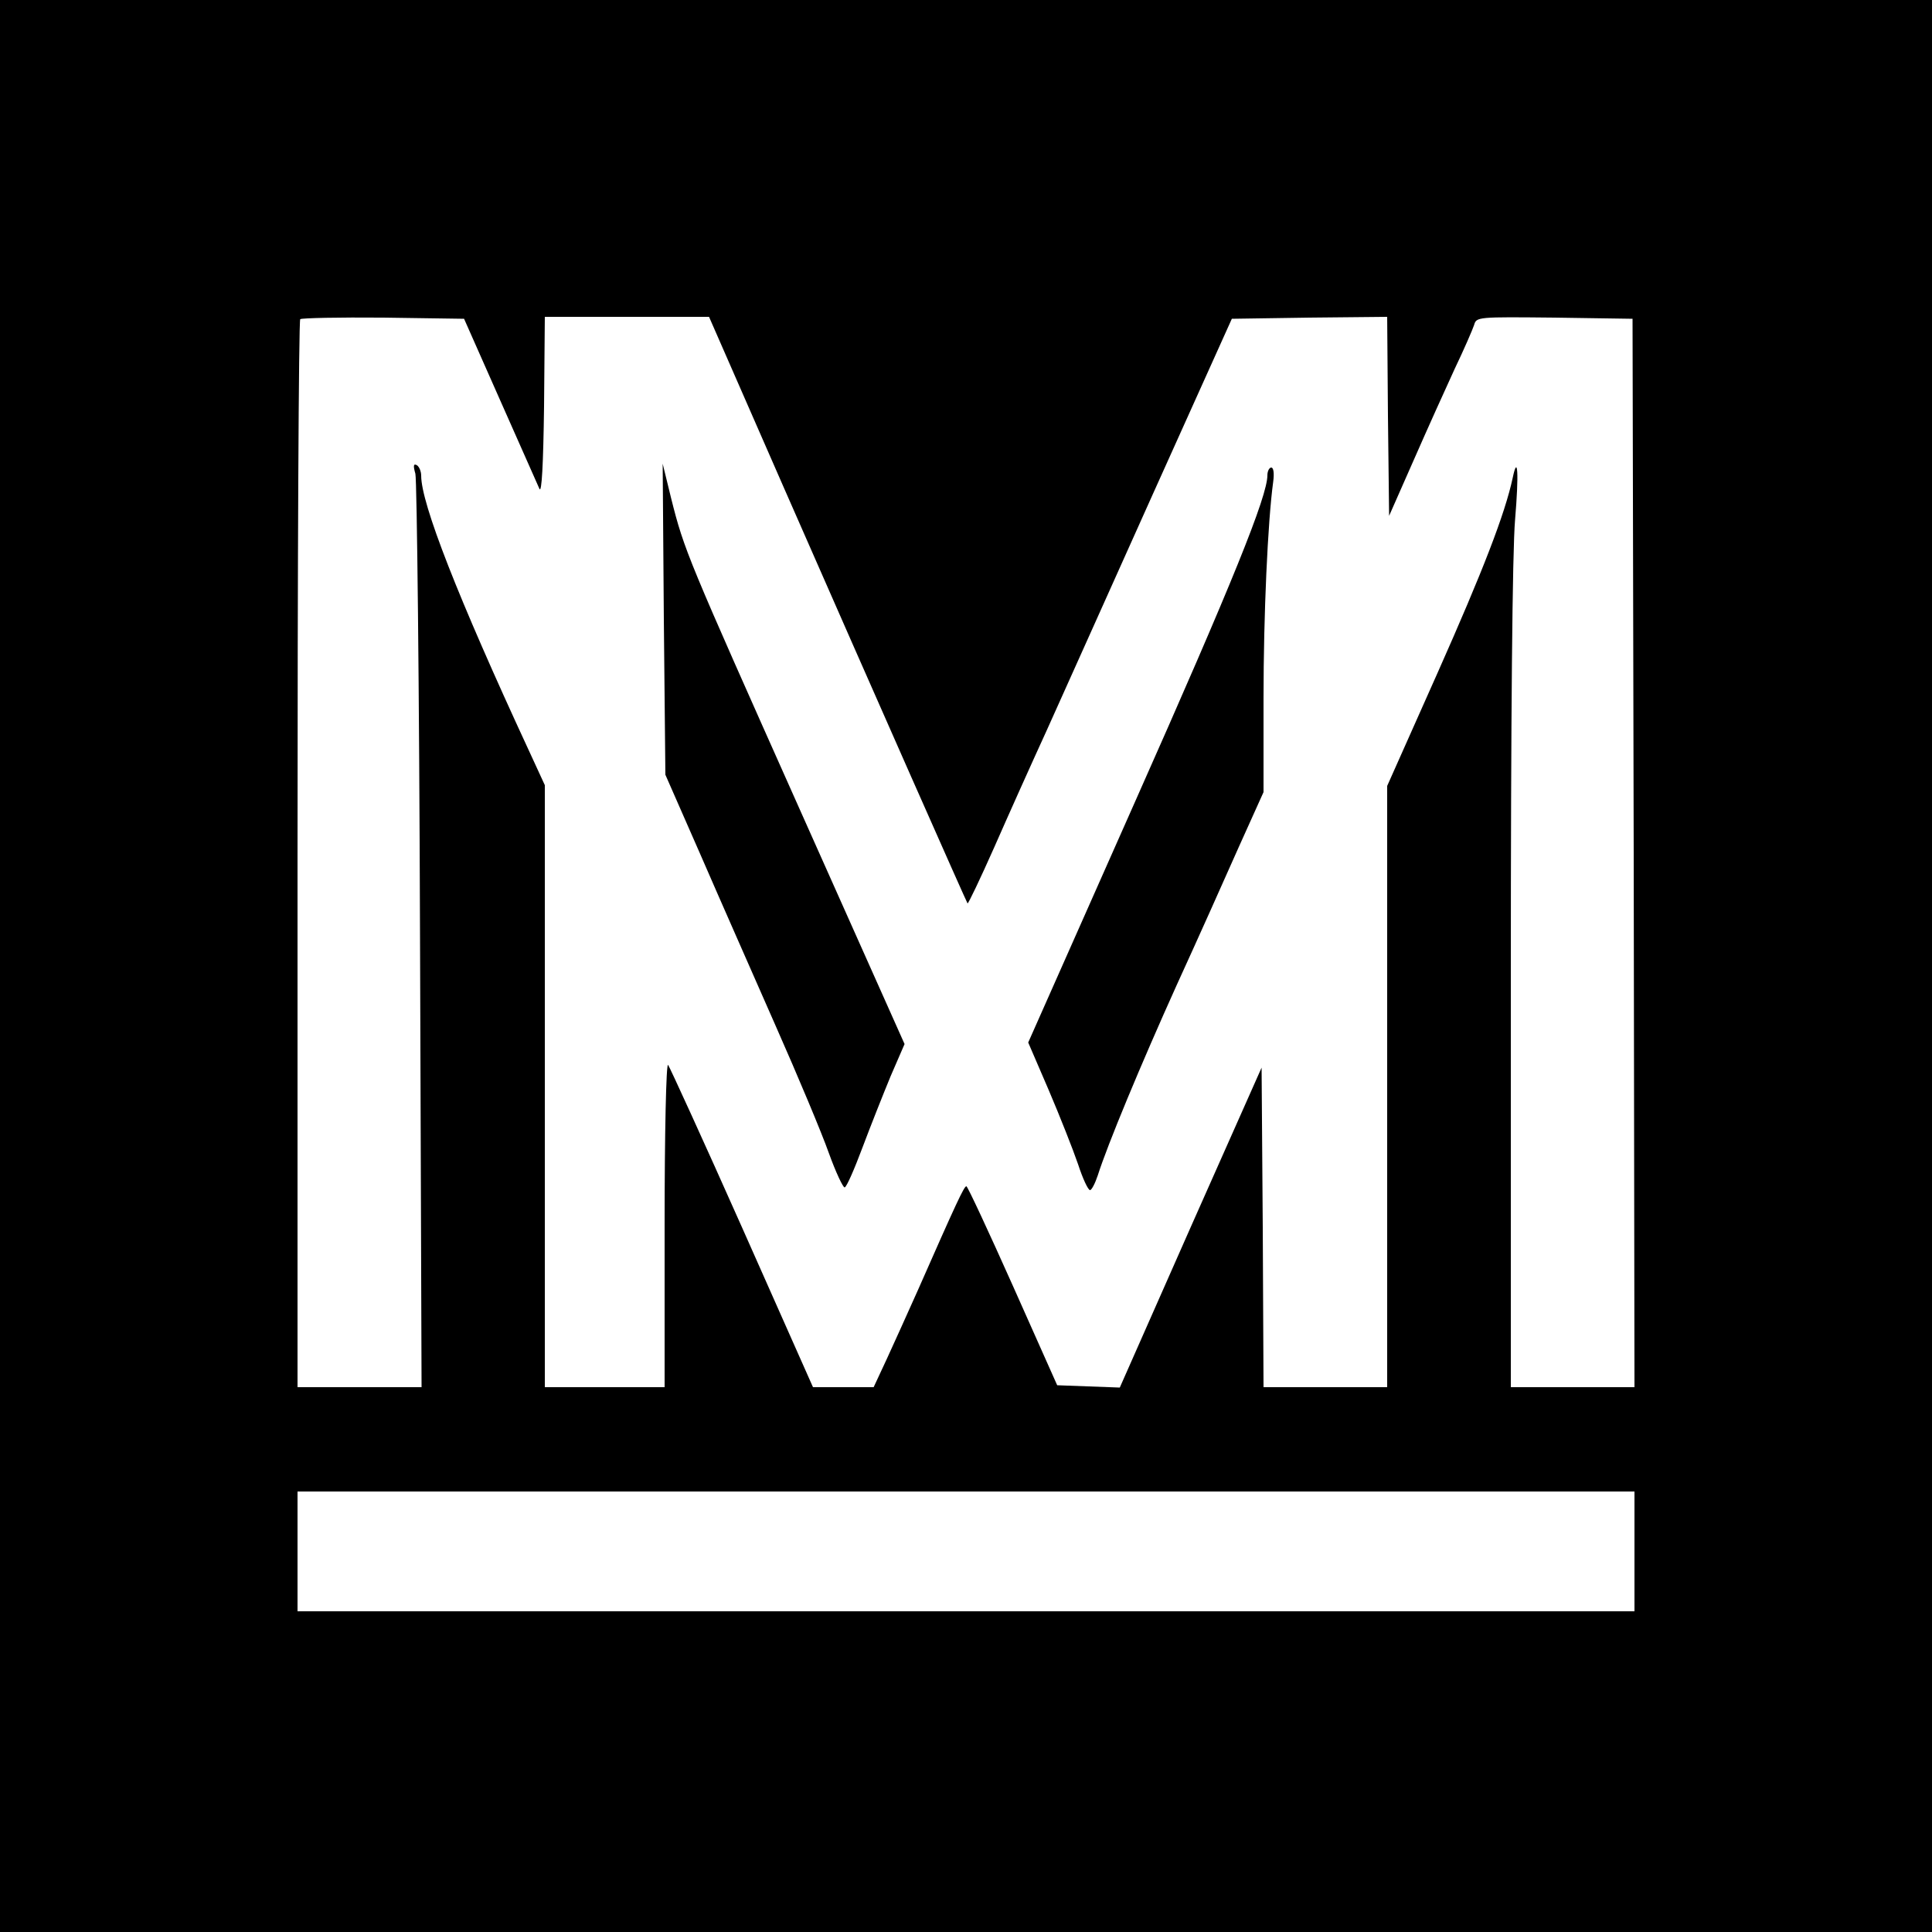
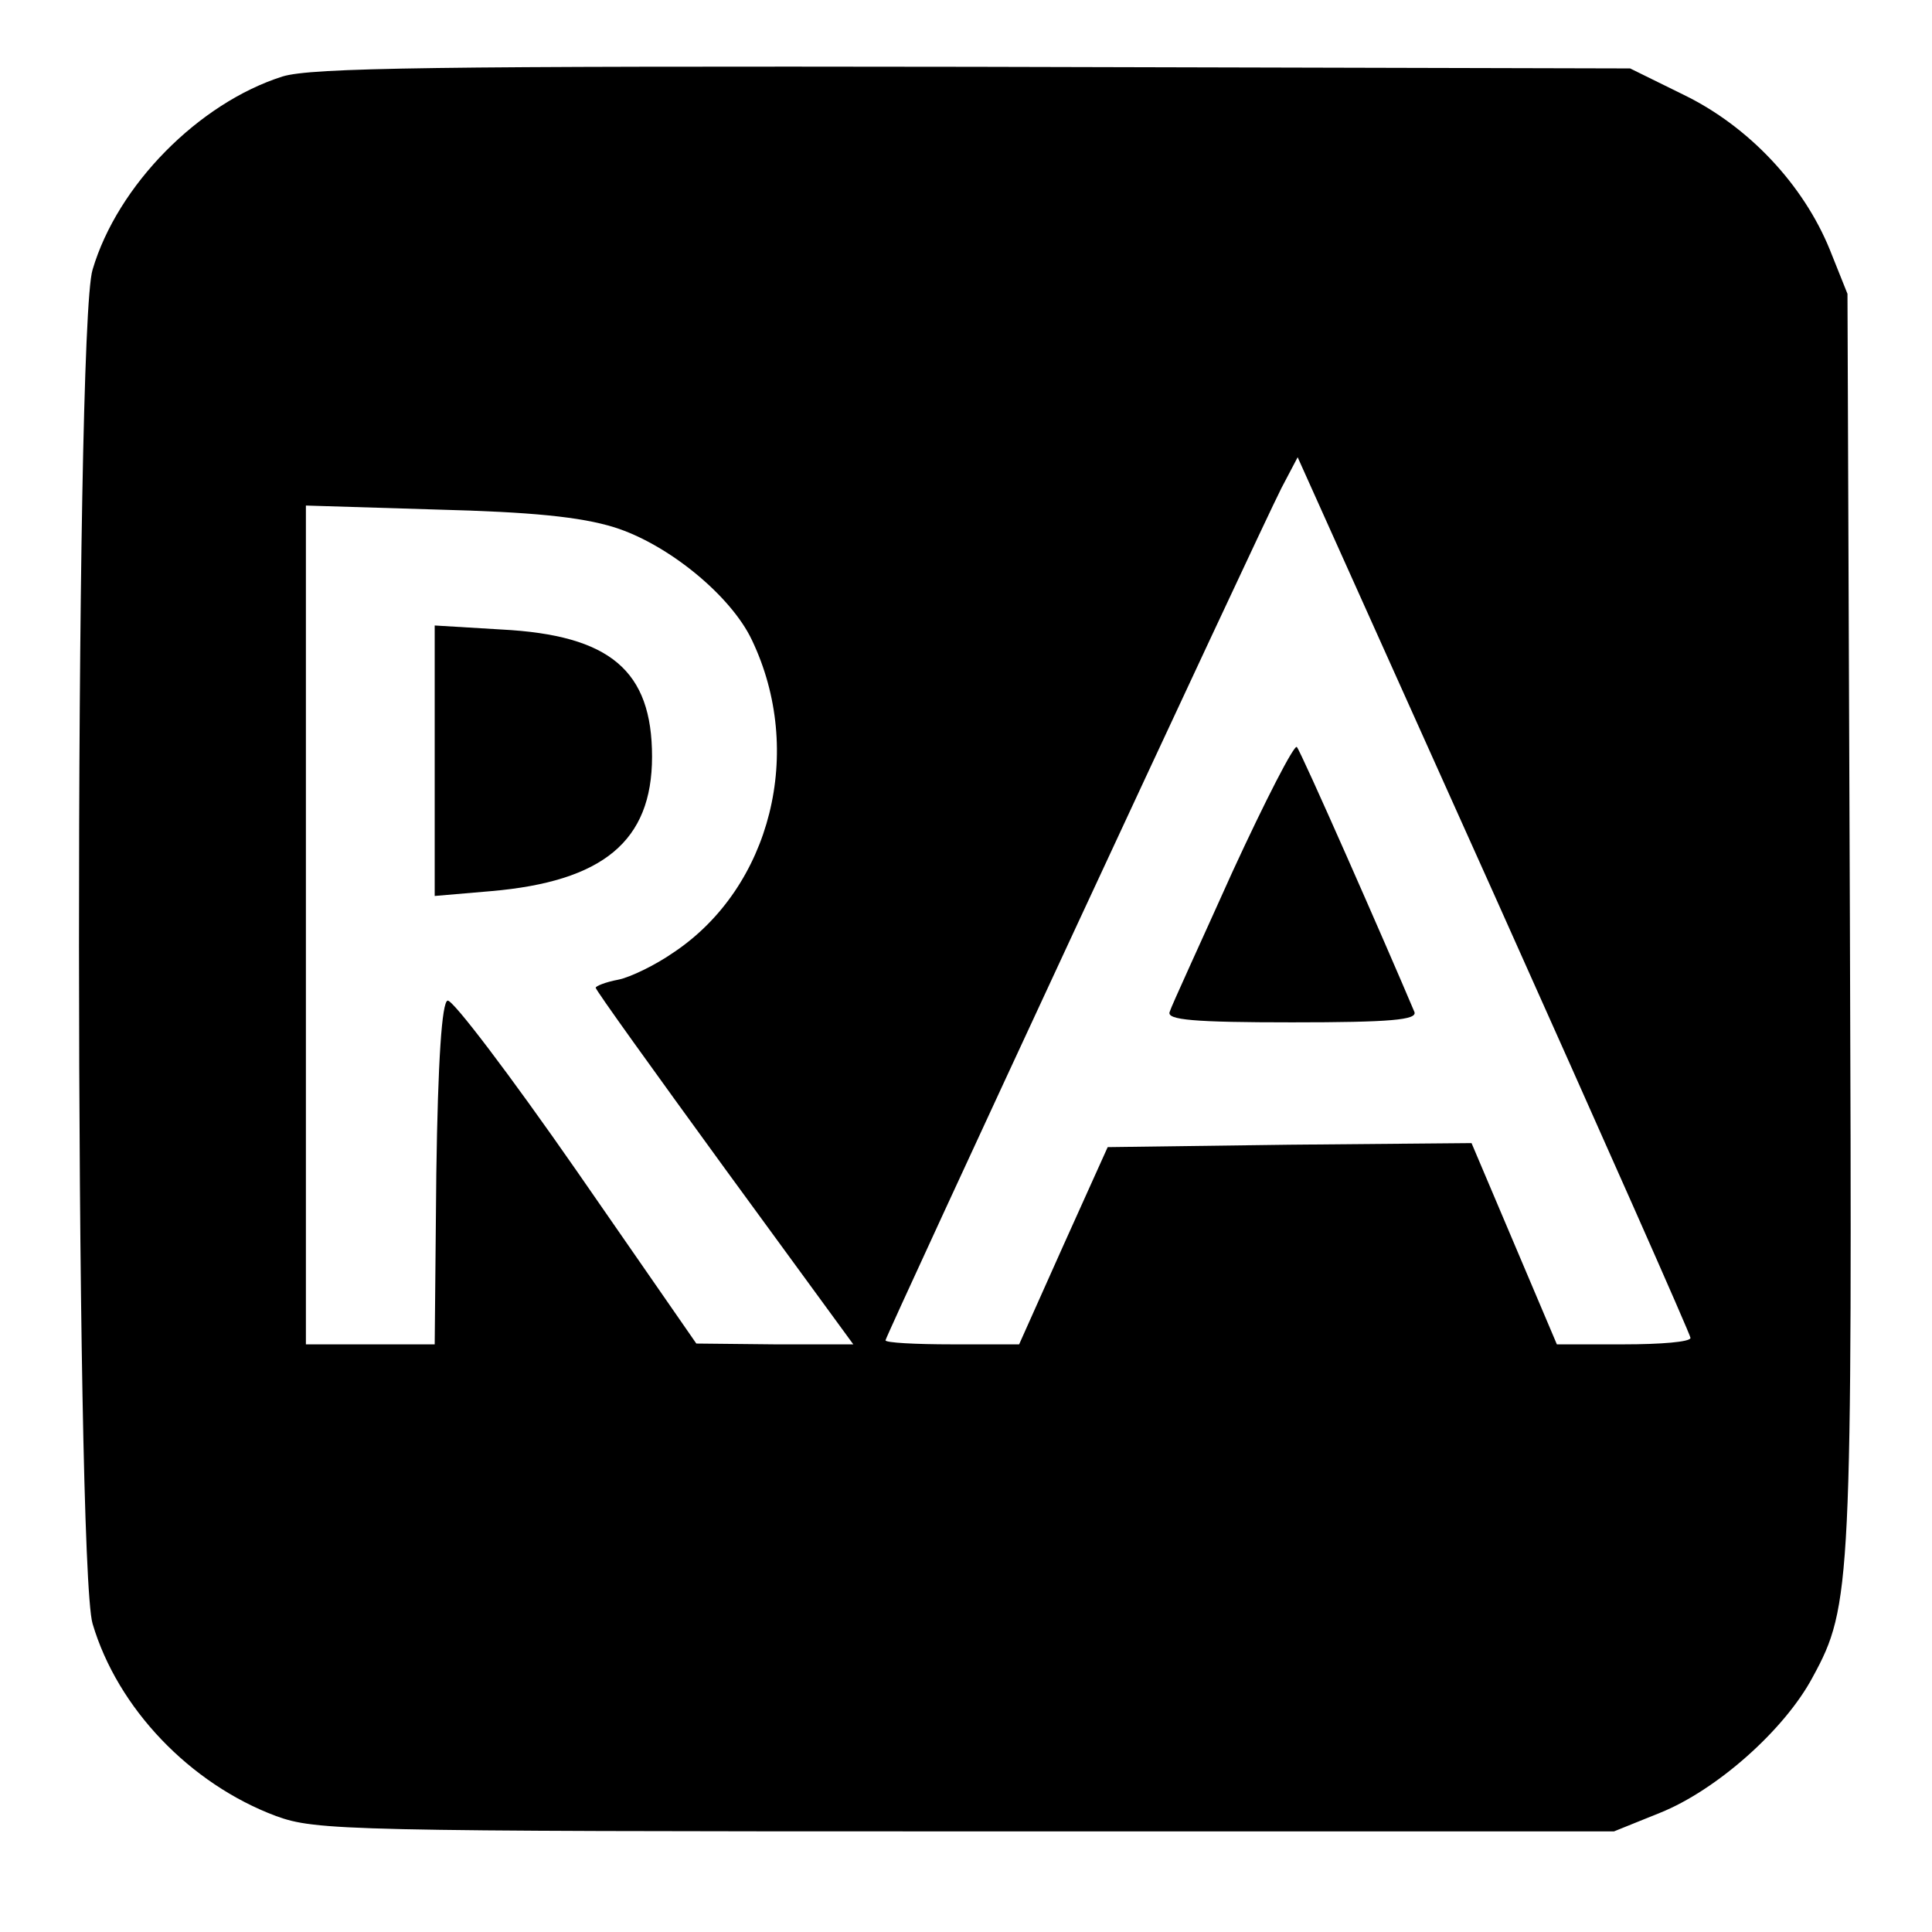
- <svg xmlns="http://www.w3.org/2000/svg" version="1.0" width="500pt" height="500pt" viewBox="0 0 500 500" preserveAspectRatio="xMidYMid meet">
-   <g transform="translate(0,500) scale(0.1,-0.1)" fill="#000000" stroke="none">
-     <path d="M0 2500 l0 -2500 2500 0 2500 0 0 2500 0 2500 -2500 0 -2500 0 0 -2500z m1294 1465 c51 -115 97 -219 102 -230 6 -13 10 63 12 213 l2 232 213 0 212 0 194 -443 c248 -565 472 -1071 475 -1075 2 -1 33 64 69 145 36 82 97 218 136 303 38 85 162 360 274 610 l205 455 201 3 201 2 2 -257 3 -258 64 145 c35 80 83 186 106 236 24 50 46 101 50 113 6 21 9 21 208 19 l202 -3 3 -1382 2 -1383 -160 0 -160 0 0 1059 c0 675 4 1106 11 1186 10 120 7 171 -6 109 -20 -94 -78 -243 -194 -504 l-131 -294 0 -778 0 -778 -160 0 -160 0 -2 414 -3 413 -184 -414 -183 -414 -81 3 -81 3 -115 258 c-63 141 -117 257 -120 257 -6 0 -26 -43 -126 -270 -26 -58 -62 -138 -80 -177 l-34 -73 -78 0 -79 0 -183 412 c-101 227 -188 417 -192 422 -5 6 -9 -178 -9 -412 l0 -422 -155 0 -155 0 0 779 0 779 -41 89 c-185 399 -279 640 -279 712 0 11 -5 23 -11 27 -9 5 -10 -1 -4 -22 4 -16 10 -554 12 -1196 l4 -1168 -160 0 -161 0 0 1378 c0 758 3 1382 7 1386 4 3 101 5 215 4 l209 -3 93 -210z m2936 -2980 l0 -155 -1730 0 -1730 0 0 155 0 155 1730 0 1730 0 0 -155z" />
-     <path d="M1718 3397 l4 -402 90 -205 c49 -113 137 -312 195 -444 58 -131 120 -279 138 -330 18 -50 37 -90 41 -89 5 1 25 47 46 103 21 56 54 139 73 185 l36 83 -272 609 c-291 652 -298 668 -332 803 l-22 90 3 -403z" />
-     <path d="M3280 3770 c0 -54 -90 -277 -343 -846 l-276 -622 53 -123 c29 -68 63 -154 76 -192 12 -37 26 -67 31 -67 4 0 13 17 20 38 25 79 111 286 204 492 54 118 126 279 161 358 l64 142 0 243 c0 217 11 458 25 560 3 22 1 37 -5 37 -5 0 -10 -9 -10 -20z" />
+ <svg xmlns="http://www.w3.org/2000/svg" version="1.0" width="240pt" height="240pt" viewBox="0 0 240 240" preserveAspectRatio="xMidYMid meet">
+   <g transform="translate(0,240) scale(0.1,-0.1)" fill="#000000" stroke="none">
+     <path d="M351 2305 c-104 -33 -205 -135 -236 -240 -23 -73 -22 -1608 0 -1682 31 -105 121 -199 228 -239 50 -18 84 -19 857 -19 l805 0 57 23 c70 28 155 103 190 169 48 88 49 114 46 943 l-3 775 -22 55 c-33 81 -101 153 -181 192 l-67 33 -815 2 c-670 1 -823 -1 -859 -12z m1749 -1567 c0 -5 -37 -8 -83 -8 l-83 0 -53 125 -53 125 -226 -2 -226 -3 -55 -122 -55 -123 -83 0 c-46 0 -83 2 -83 5 0 5 463 1002 492 1059 l20 38 244 -543 c134 -299 244 -547 244 -551z m-1337 1007 c67 -21 145 -85 171 -140 66 -138 24 -307 -97 -388 -23 -16 -54 -31 -69 -34 -16 -3 -28 -8 -28 -10 0 -3 72 -103 160 -224 l160 -219 -98 0 -97 1 -149 215 c-82 118 -154 213 -160 211 -7 -2 -12 -73 -14 -215 l-2 -212 -80 0 -80 0 0 521 0 521 163 -5 c117 -3 178 -9 220 -22z" />
+     <path d="M1531 1317 c-40 -89 -76 -167 -78 -174 -4 -10 30 -13 152 -13 122 0 156 3 152 13 -35 83 -141 324 -146 329 -3 4 -39 -66 -80 -155z" />
+     <path d="M540 1455 l0 -168 70 6 c139 12 200 62 200 167 0 107 -52 151 -187 158 l-83 5 0 -168z" />
  </g>
</svg>
